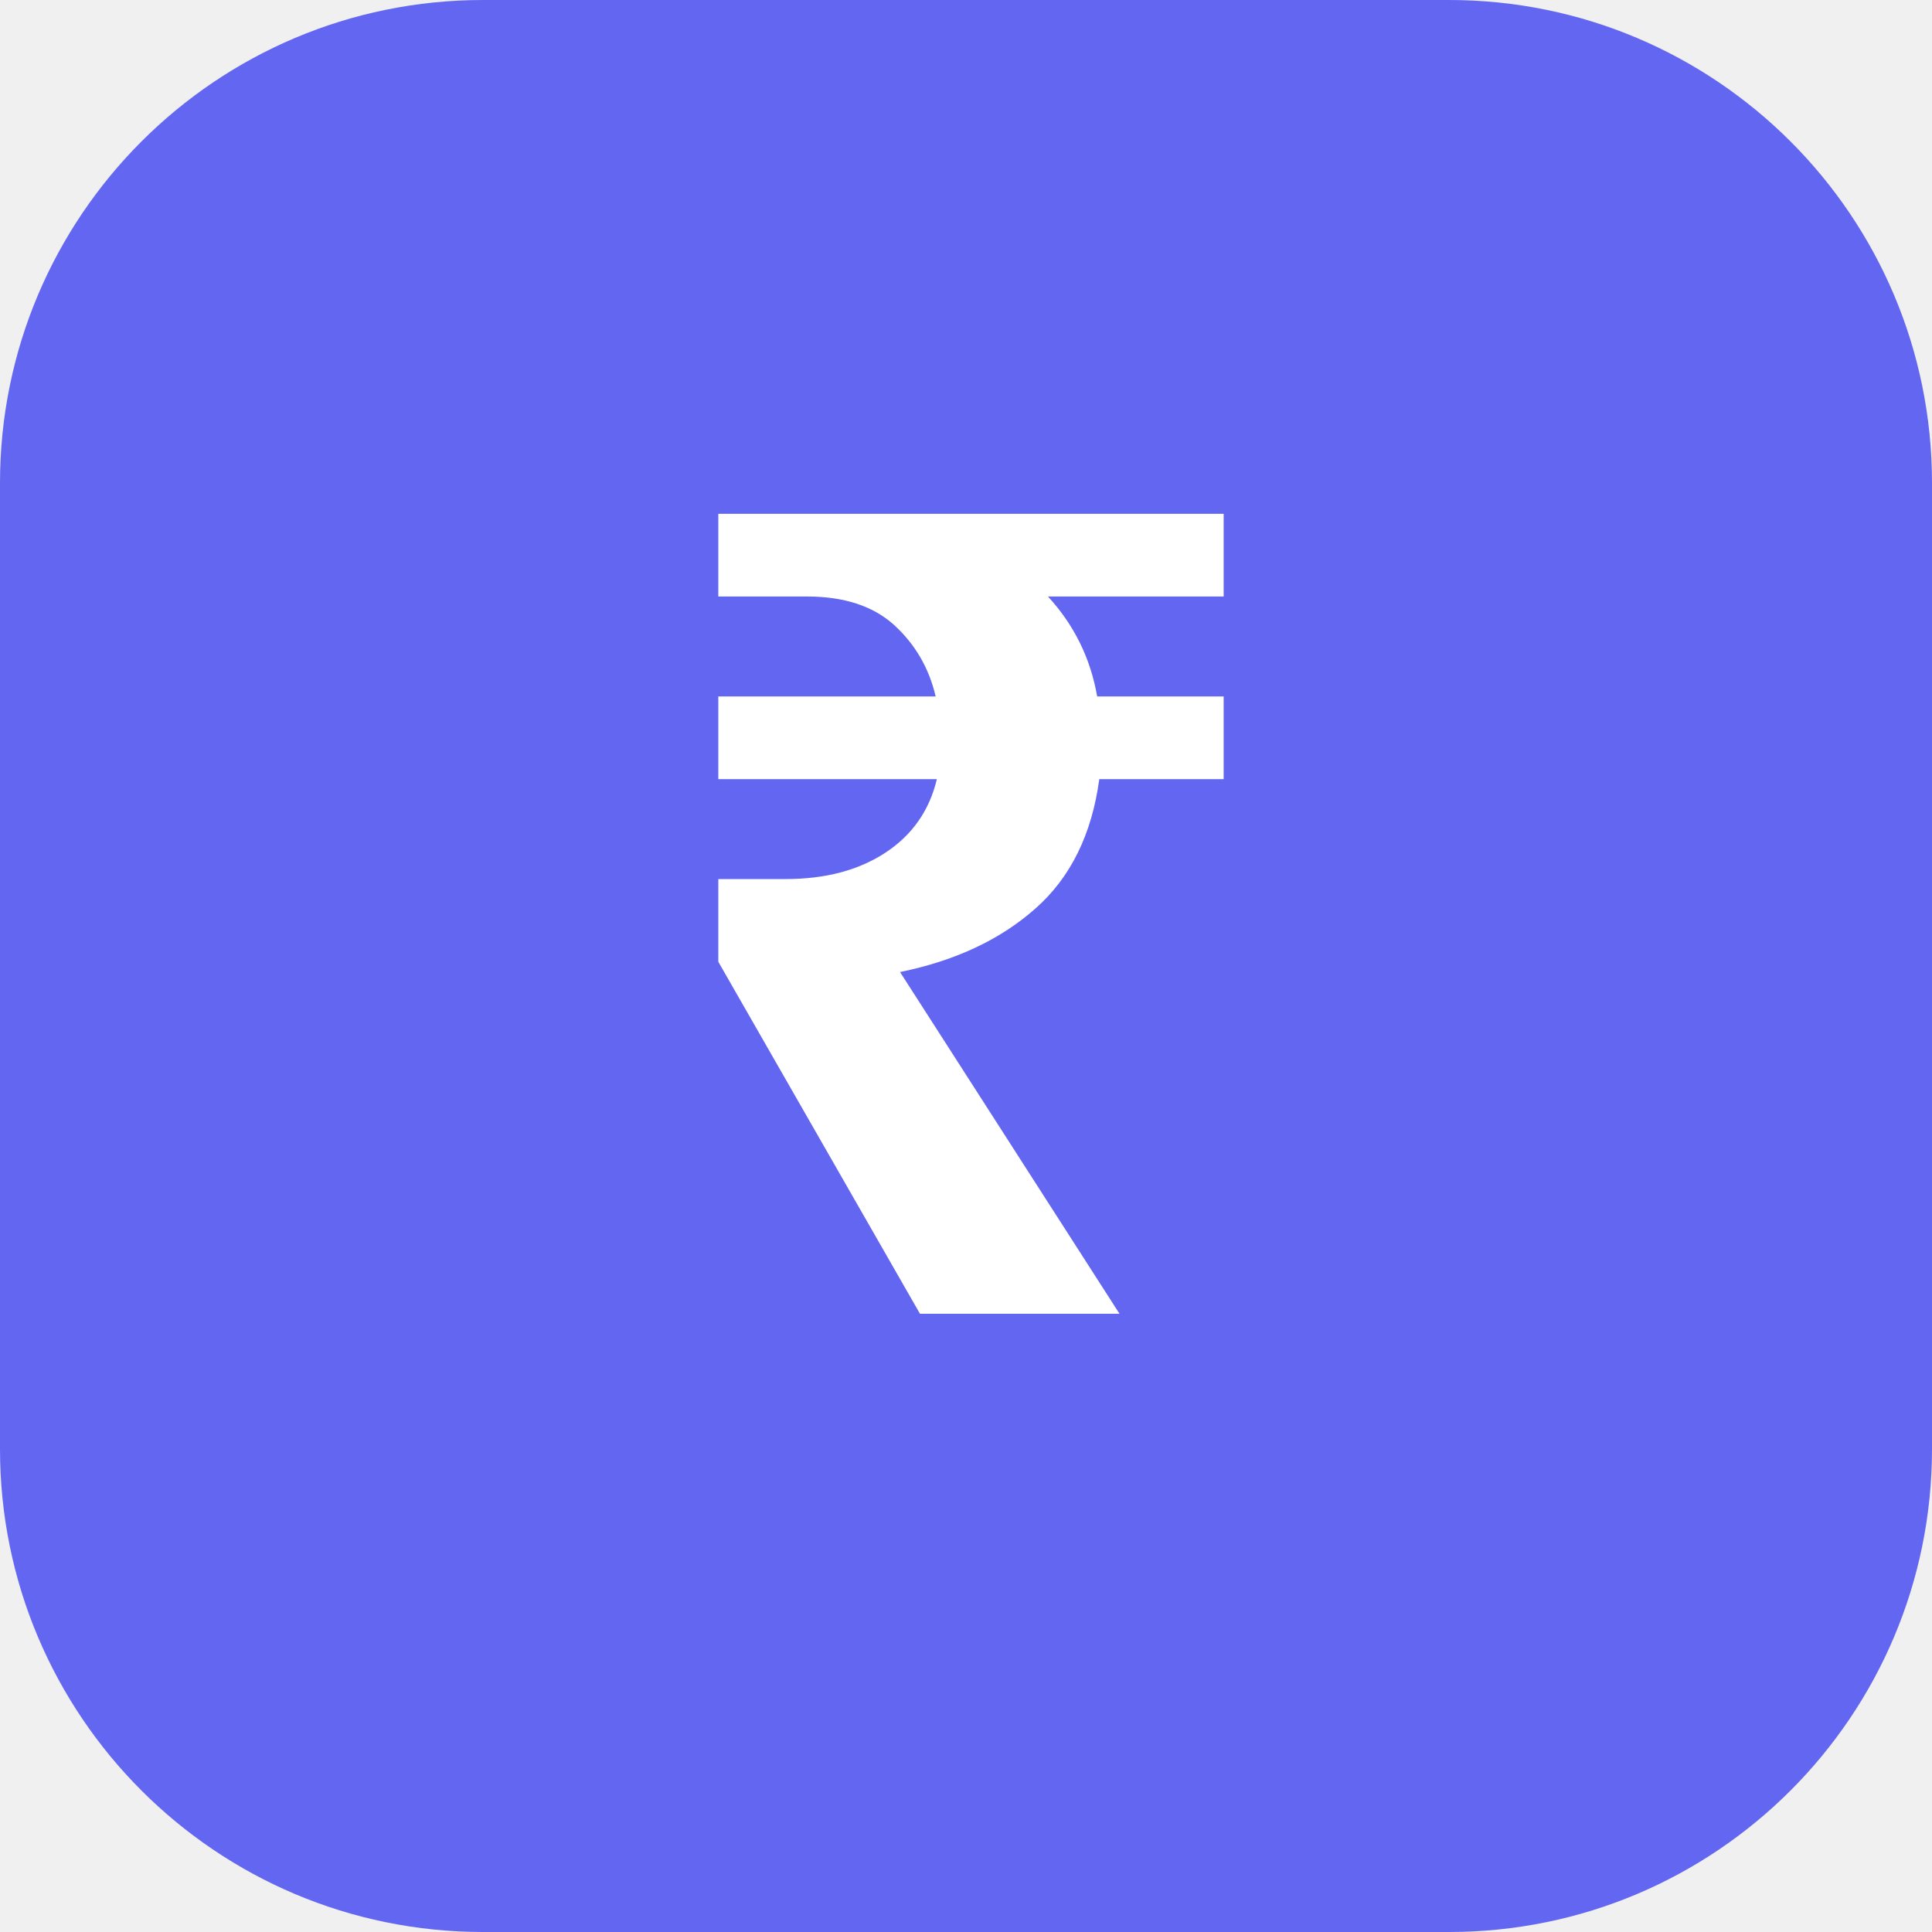
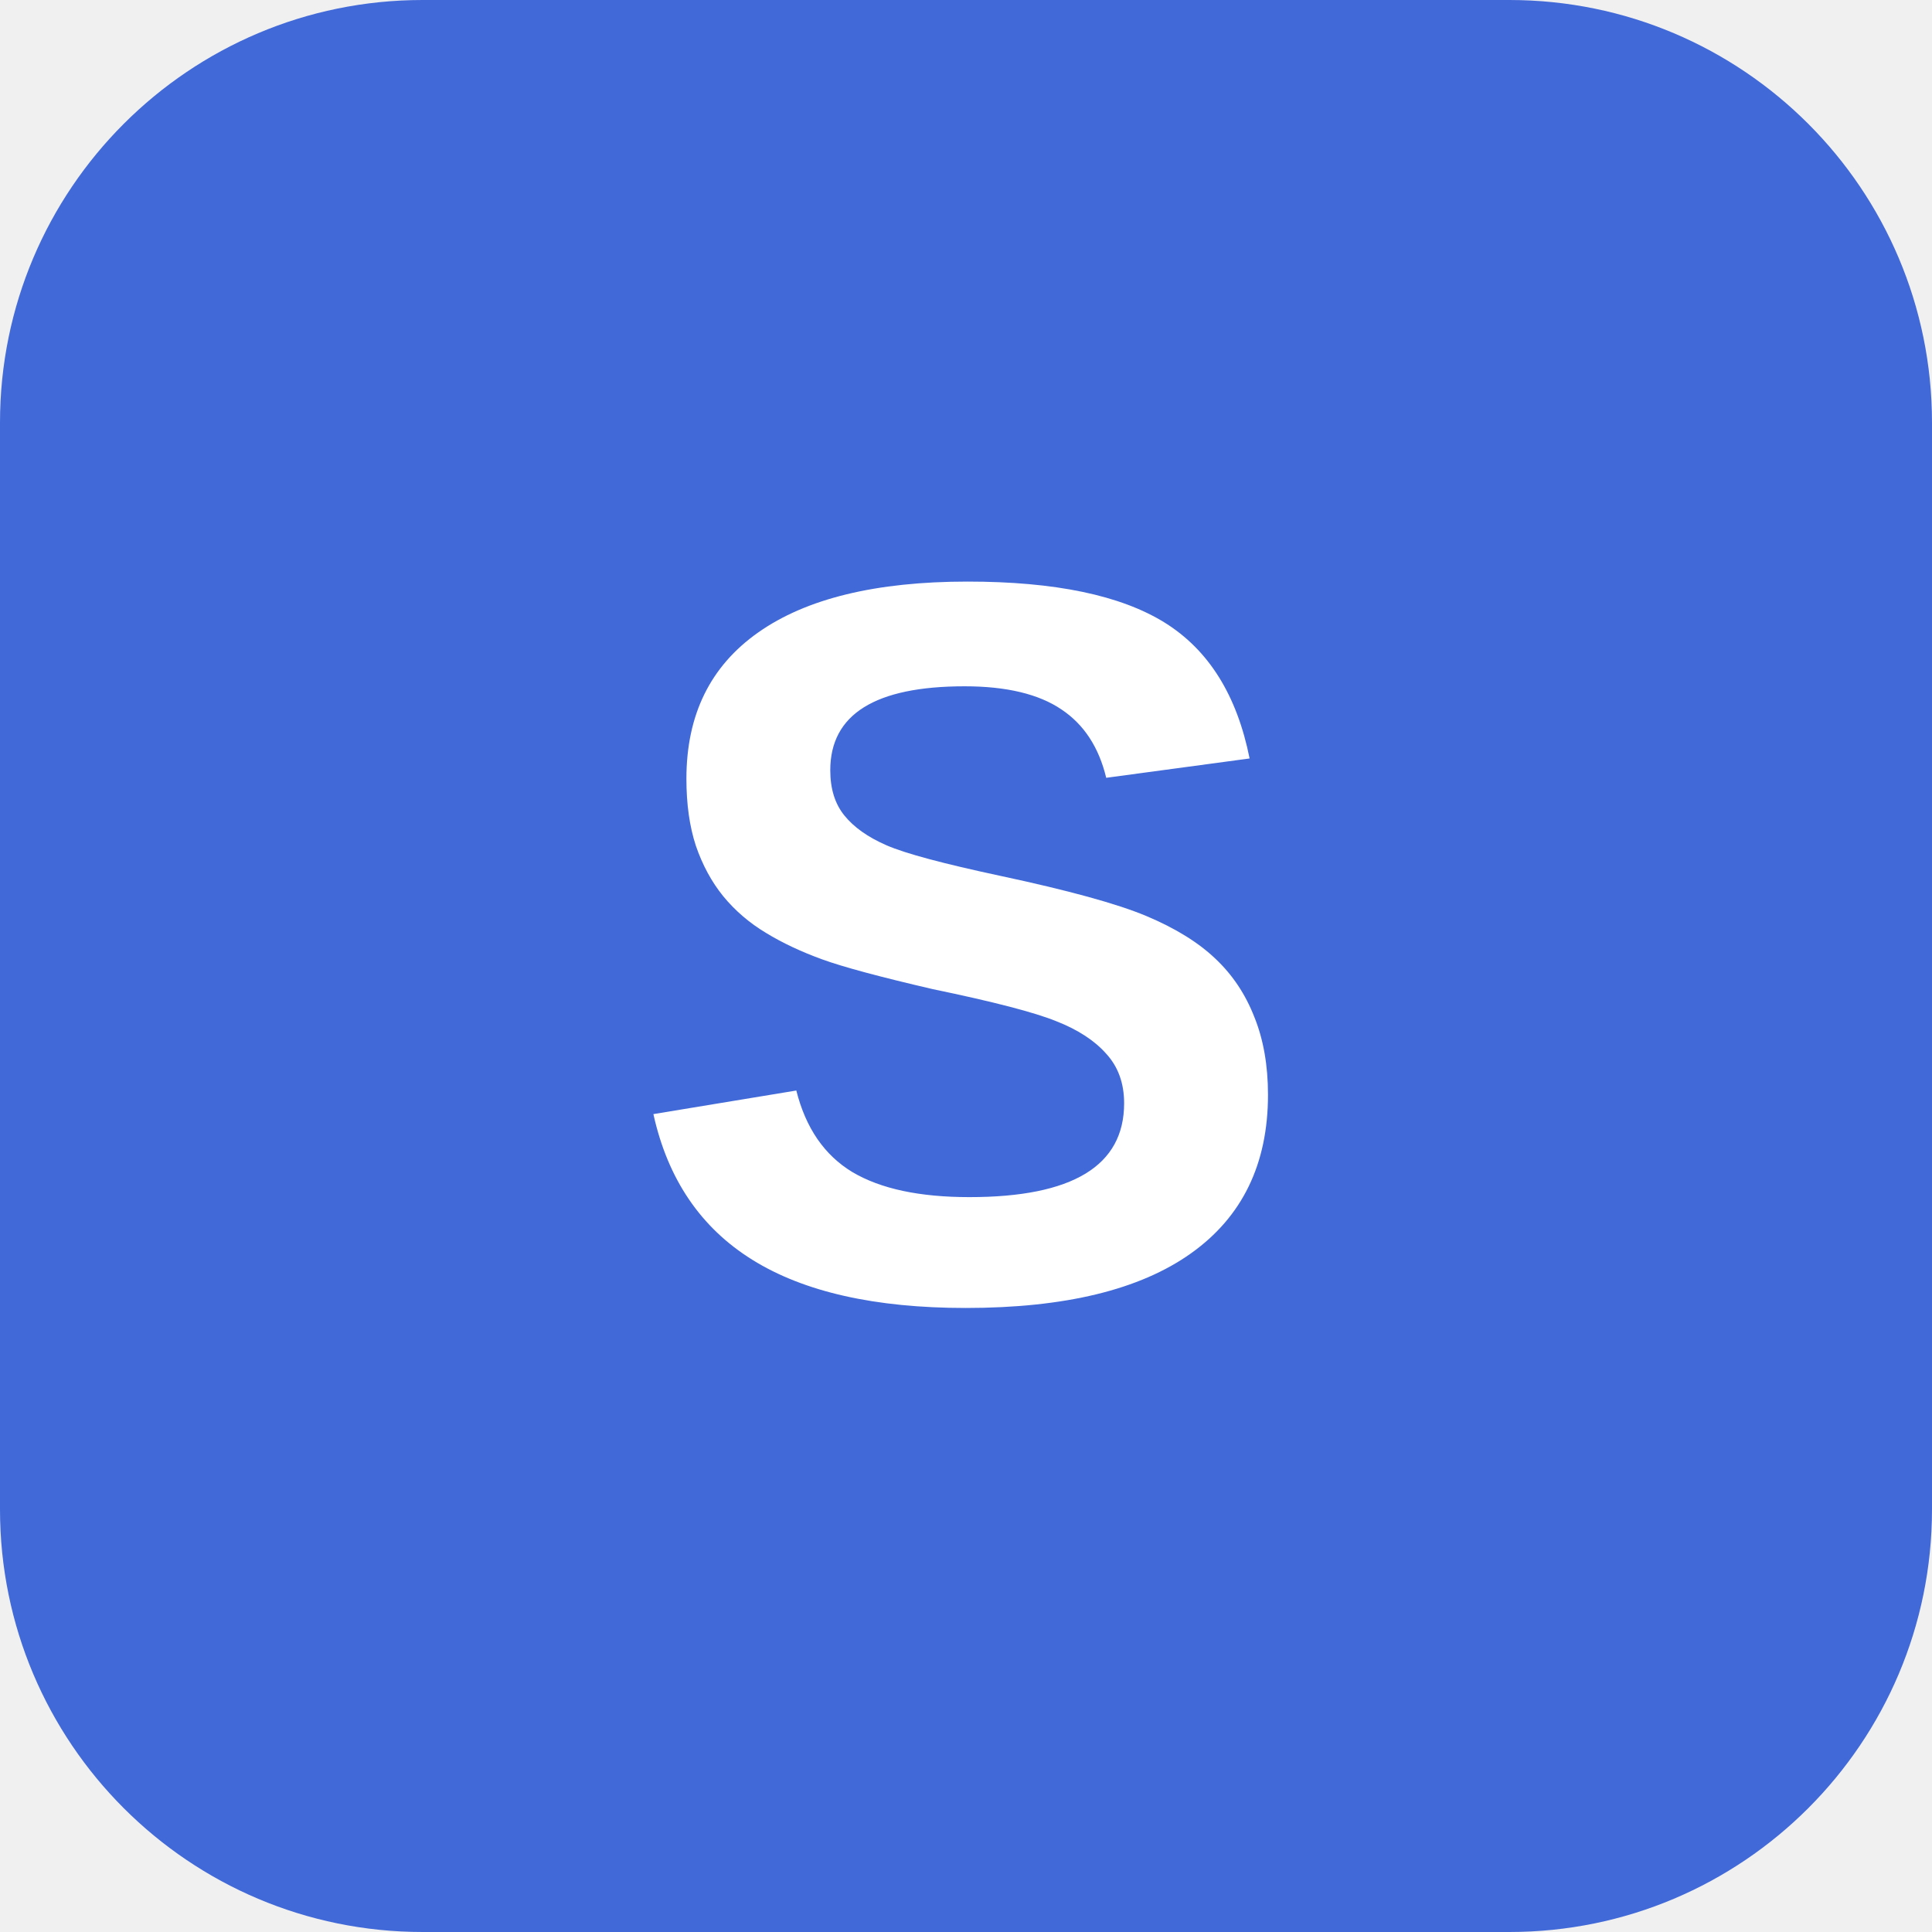
- <svg xmlns="http://www.w3.org/2000/svg" viewBox="0 0 100 100">
-   <rect width="100" height="100" rx="25" fill="#6366f1" />
-   <text x="50" y="68" text-anchor="middle" font-size="58" font-family="Arial" font-weight="bold" fill="white">₹</text>
+ <svg xmlns="http://www.w3.org/2000/svg" viewBox="0 0 64 64">
+   <rect width="64" height="64" rx="14" fill="#4169d8" />
+   <text x="32" y="43" text-anchor="middle" font-family="Arial" font-size="34" font-weight="bold" fill="white">S</text>
</svg>
